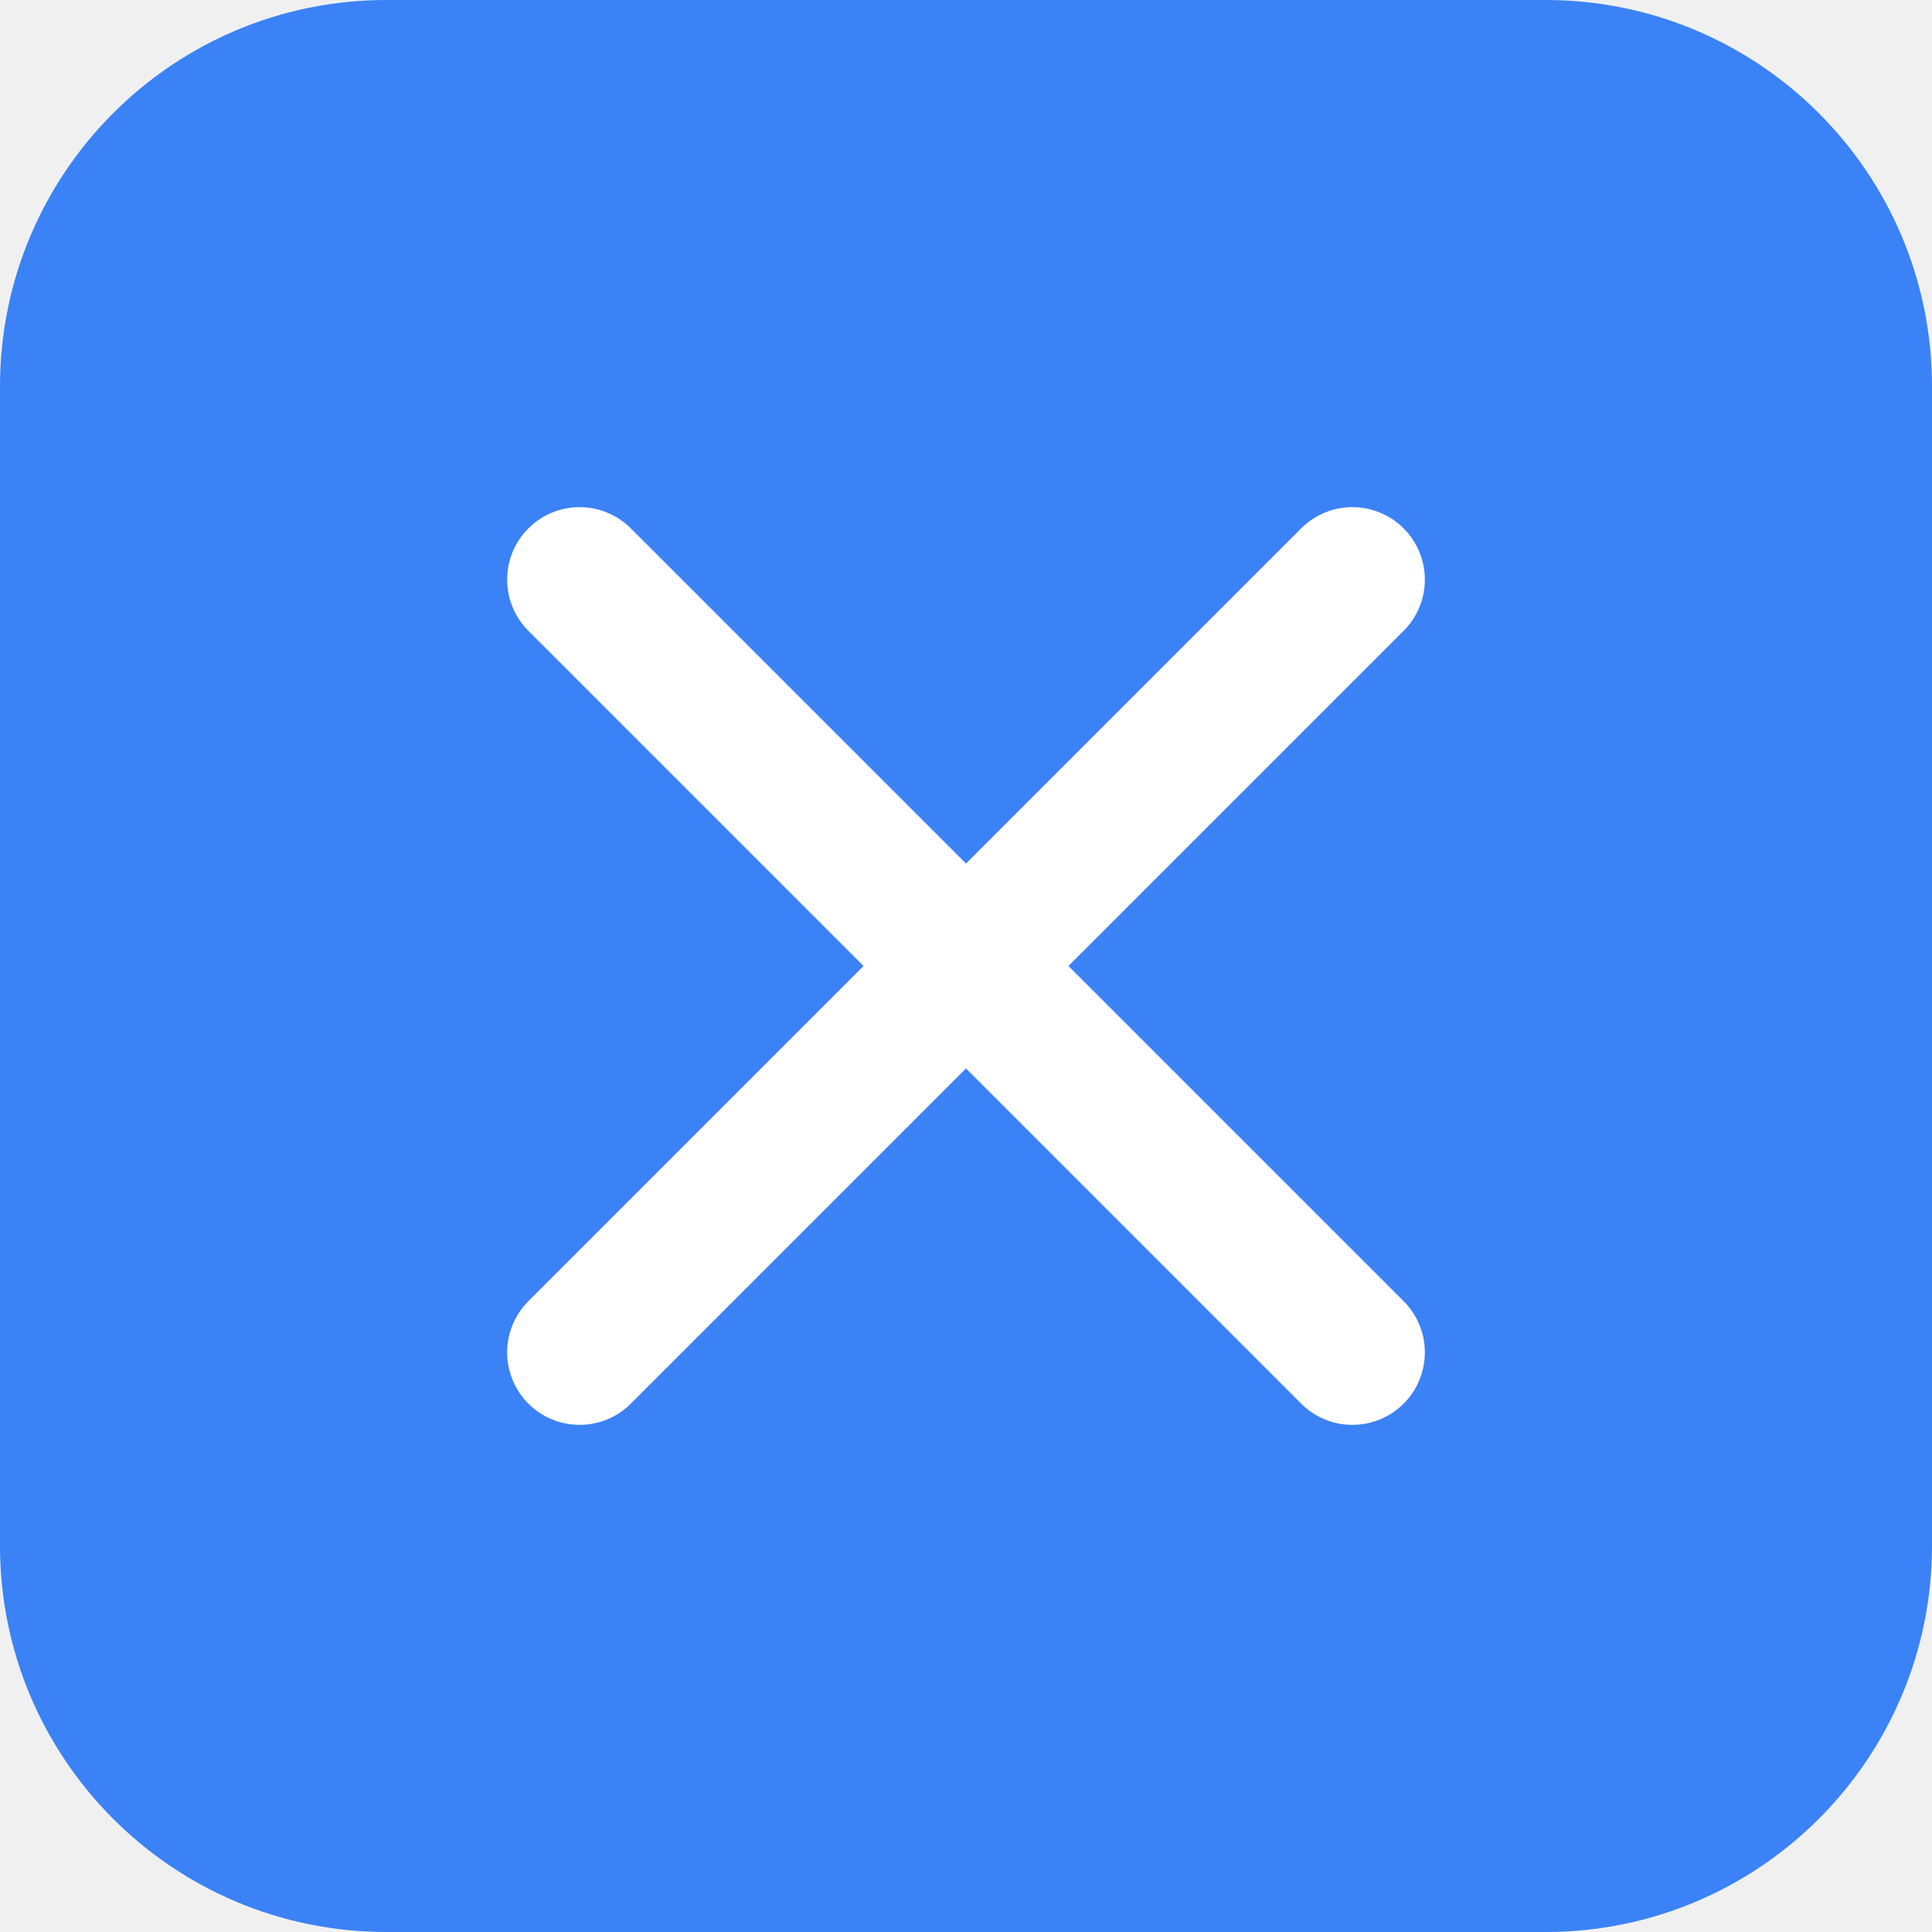
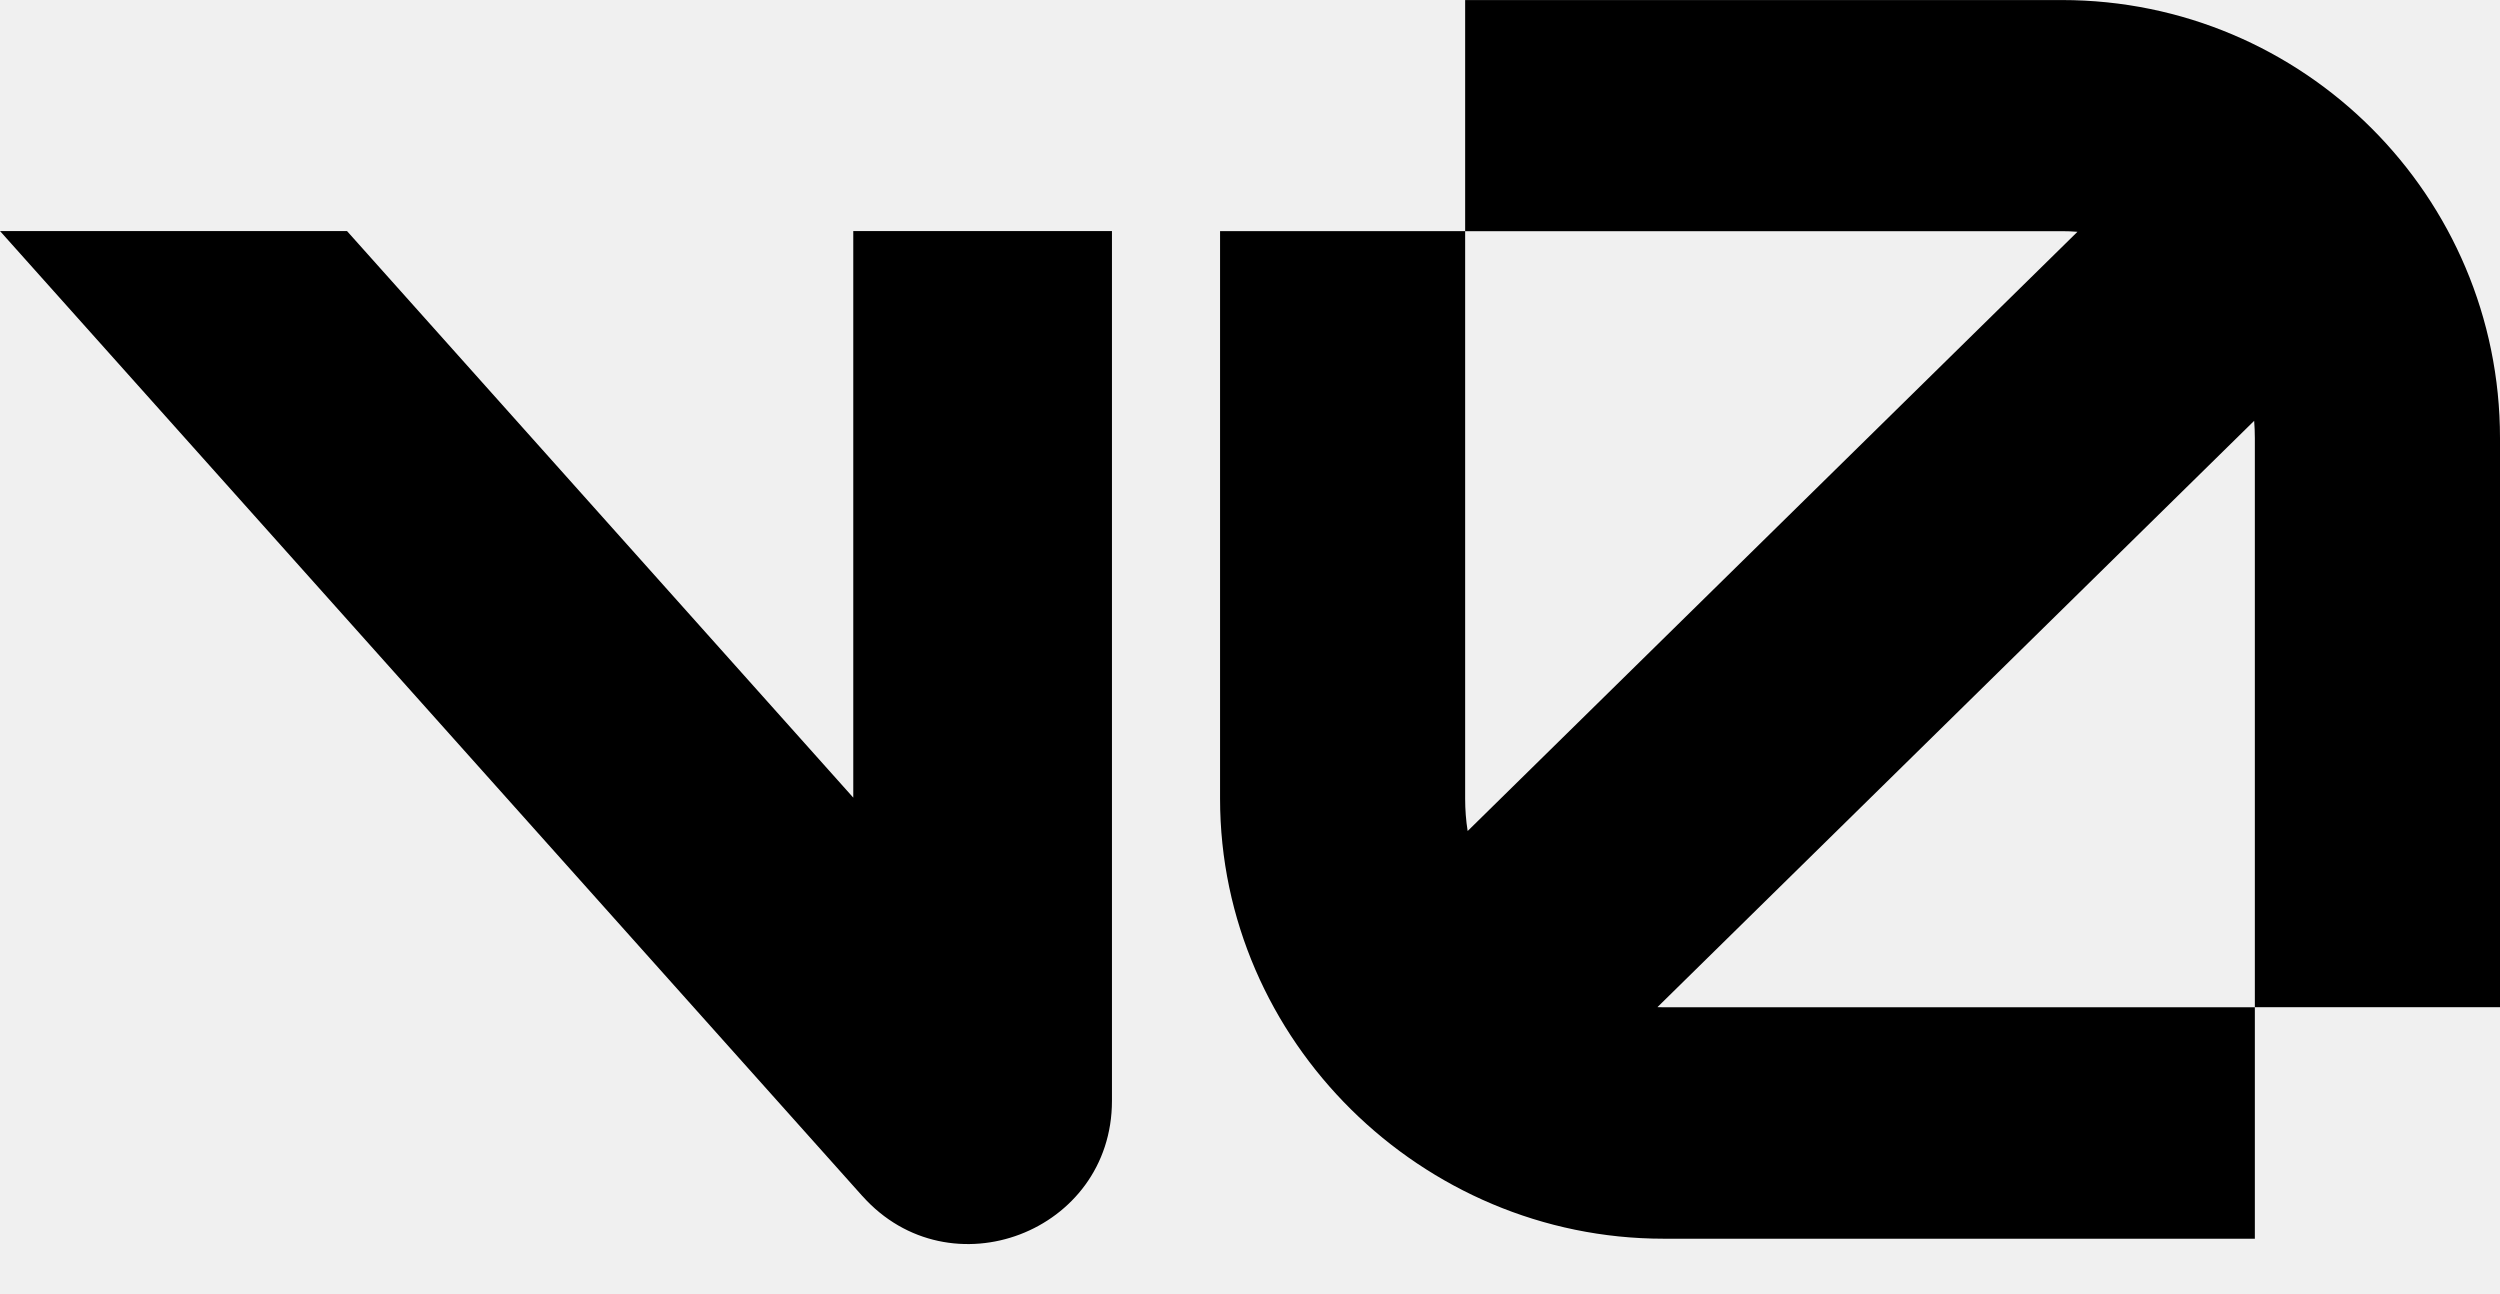
- <svg xmlns="http://www.w3.org/2000/svg" width="40" height="40" viewBox="0 0 40 40" fill="none">
-   <rect width="40" height="40" rx="8" fill="#3B82F6" />
-   <path d="M12 12L28 28M28 12L12 28" stroke="white" stroke-width="3" stroke-linecap="round" />
+ <svg xmlns="http://www.w3.org/2000/svg" fill="currentColor" viewBox="0 0 39.914 20.658" aria-hidden="true" width="2500" height="1294">
+   <path d="M23.392 0h9.527a6.995 6.995 0 0 1 6.995 6.995v9.085H36V6.995c0-.093-.004-.186-.011-.277l-9.527 9.361.096.002h9.442v3.695H26.56c-3.864 0-7.081-3.162-7.081-7.025V3.689h3.913v9.062c0 .174.013.347.04.516L33.168 3.7a3.02 3.02 0 0 0-.25-.01h-9.526V0zM13.769 19.096L0 3.688h5.54l8.083 9.046V3.688h4.13v13.887c0 2.096-2.588 3.083-3.984 1.52z" />
</svg>
